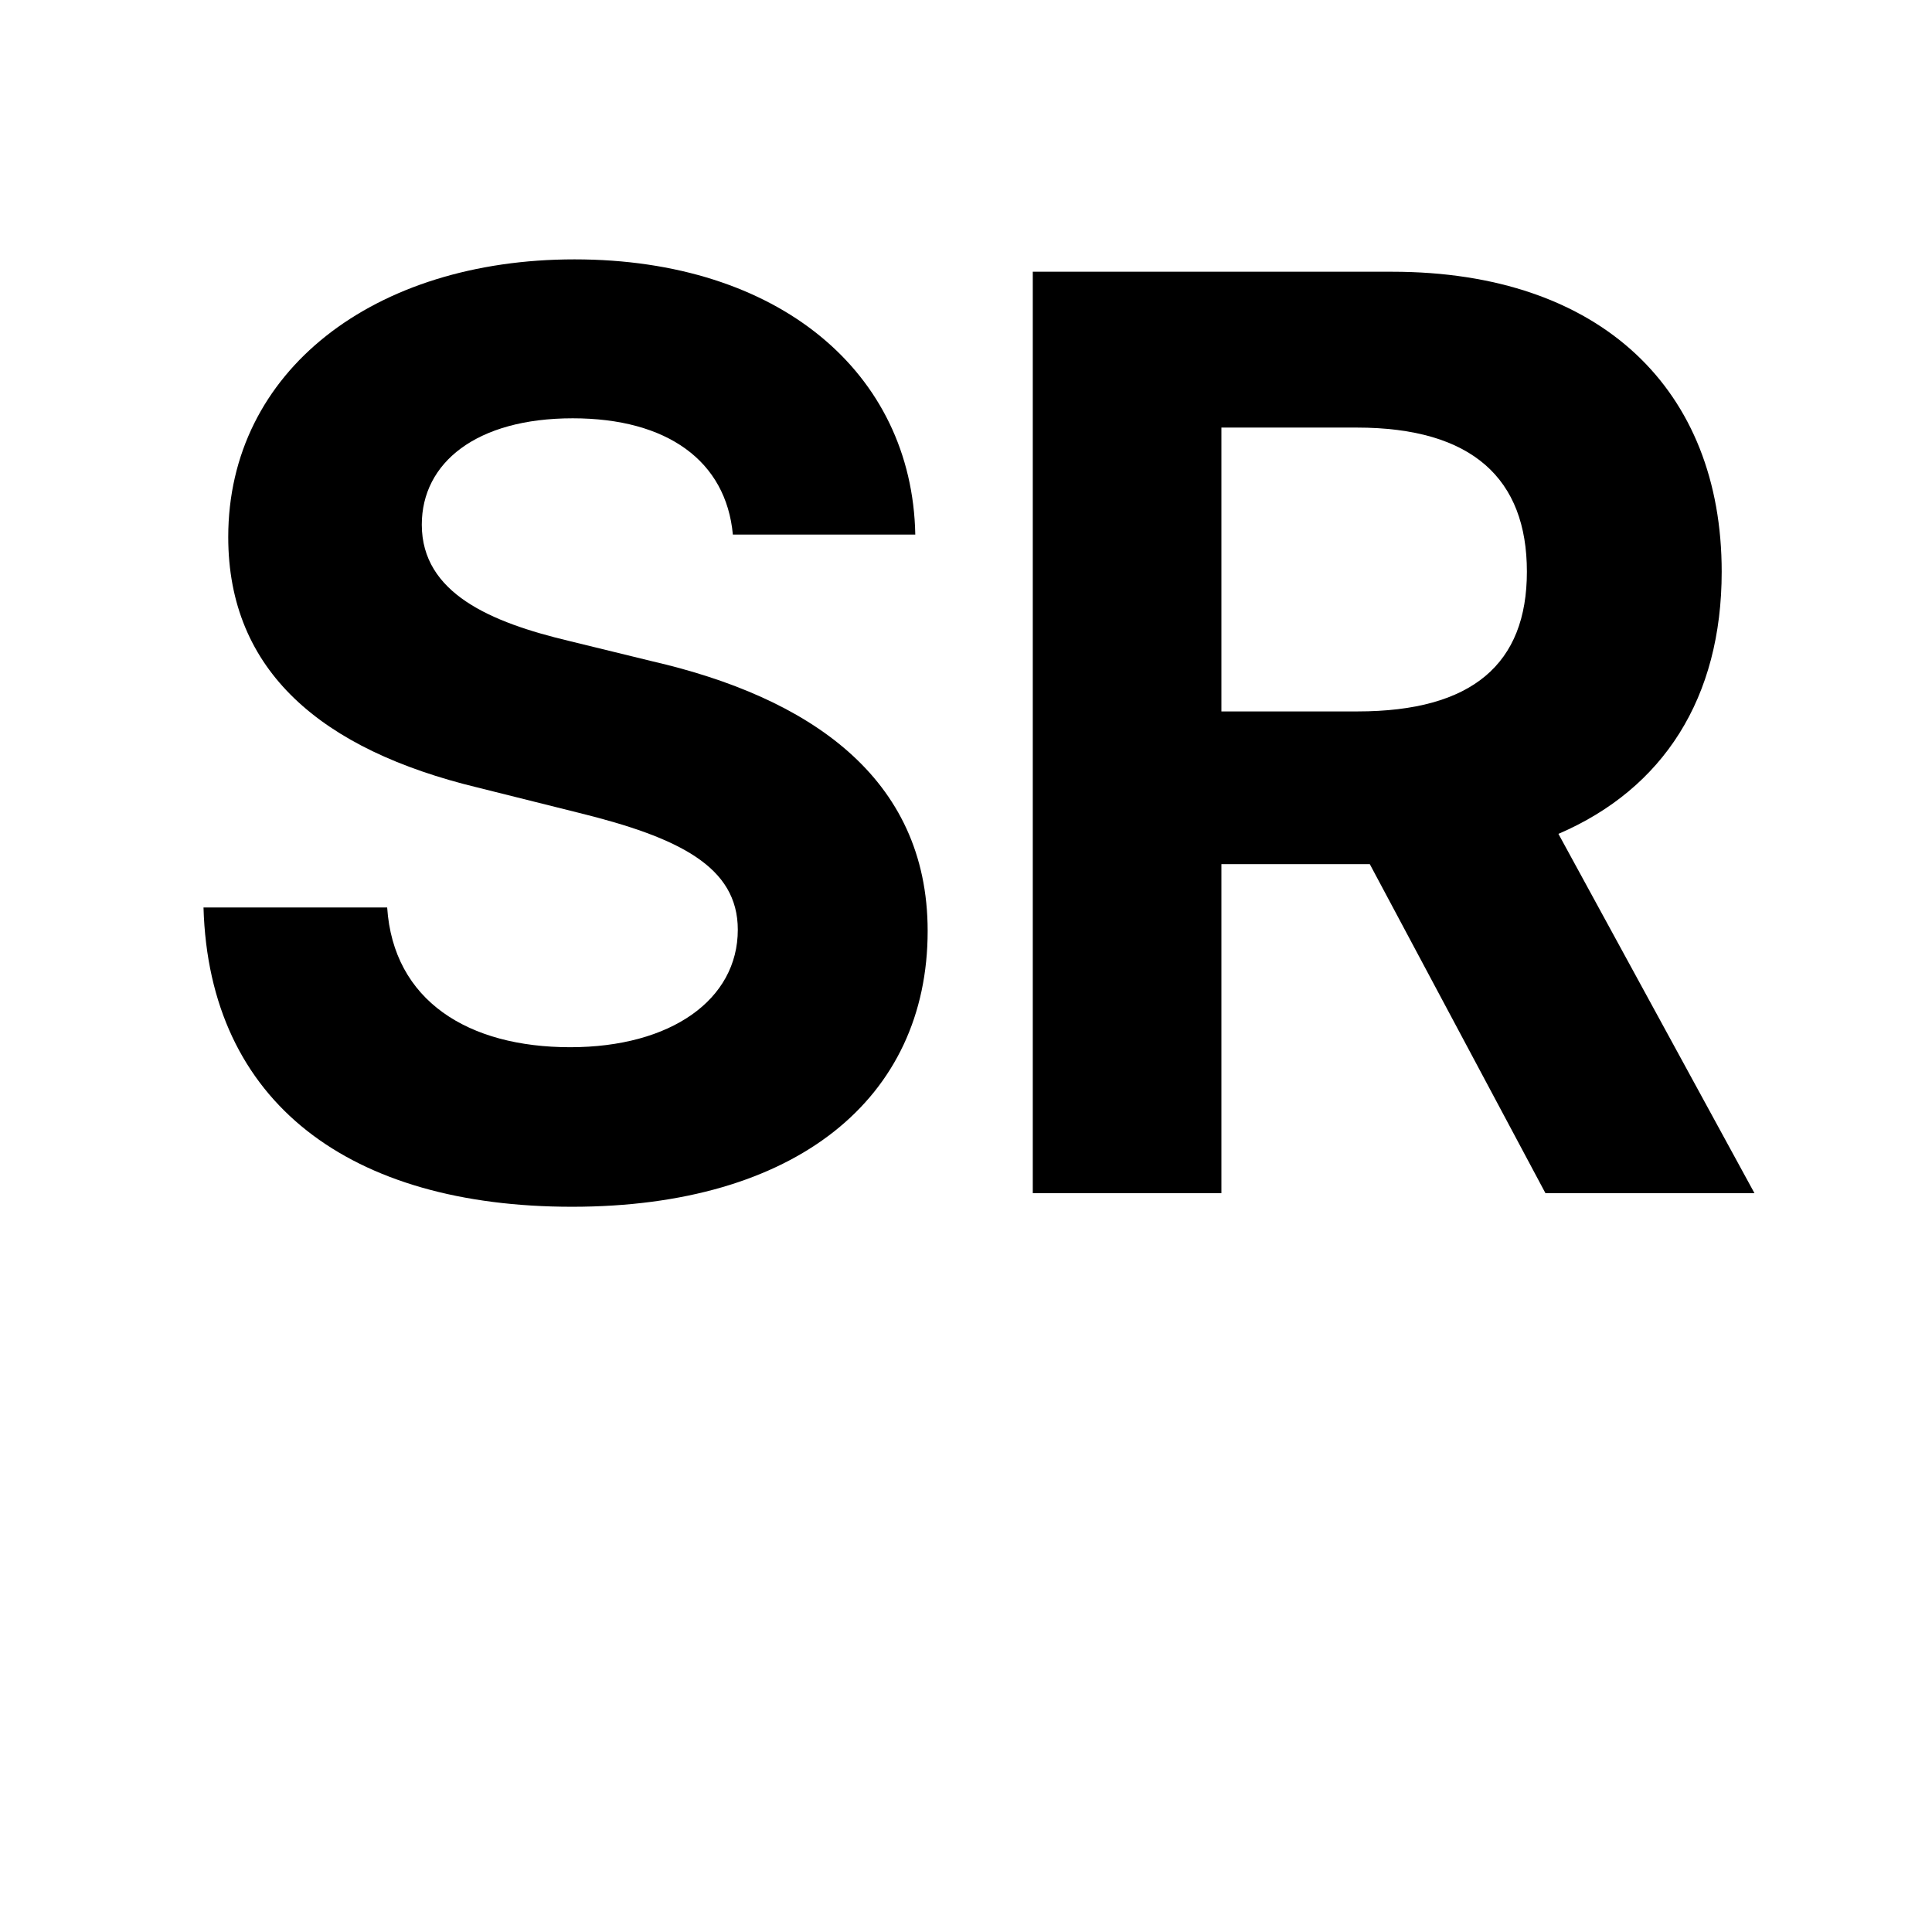
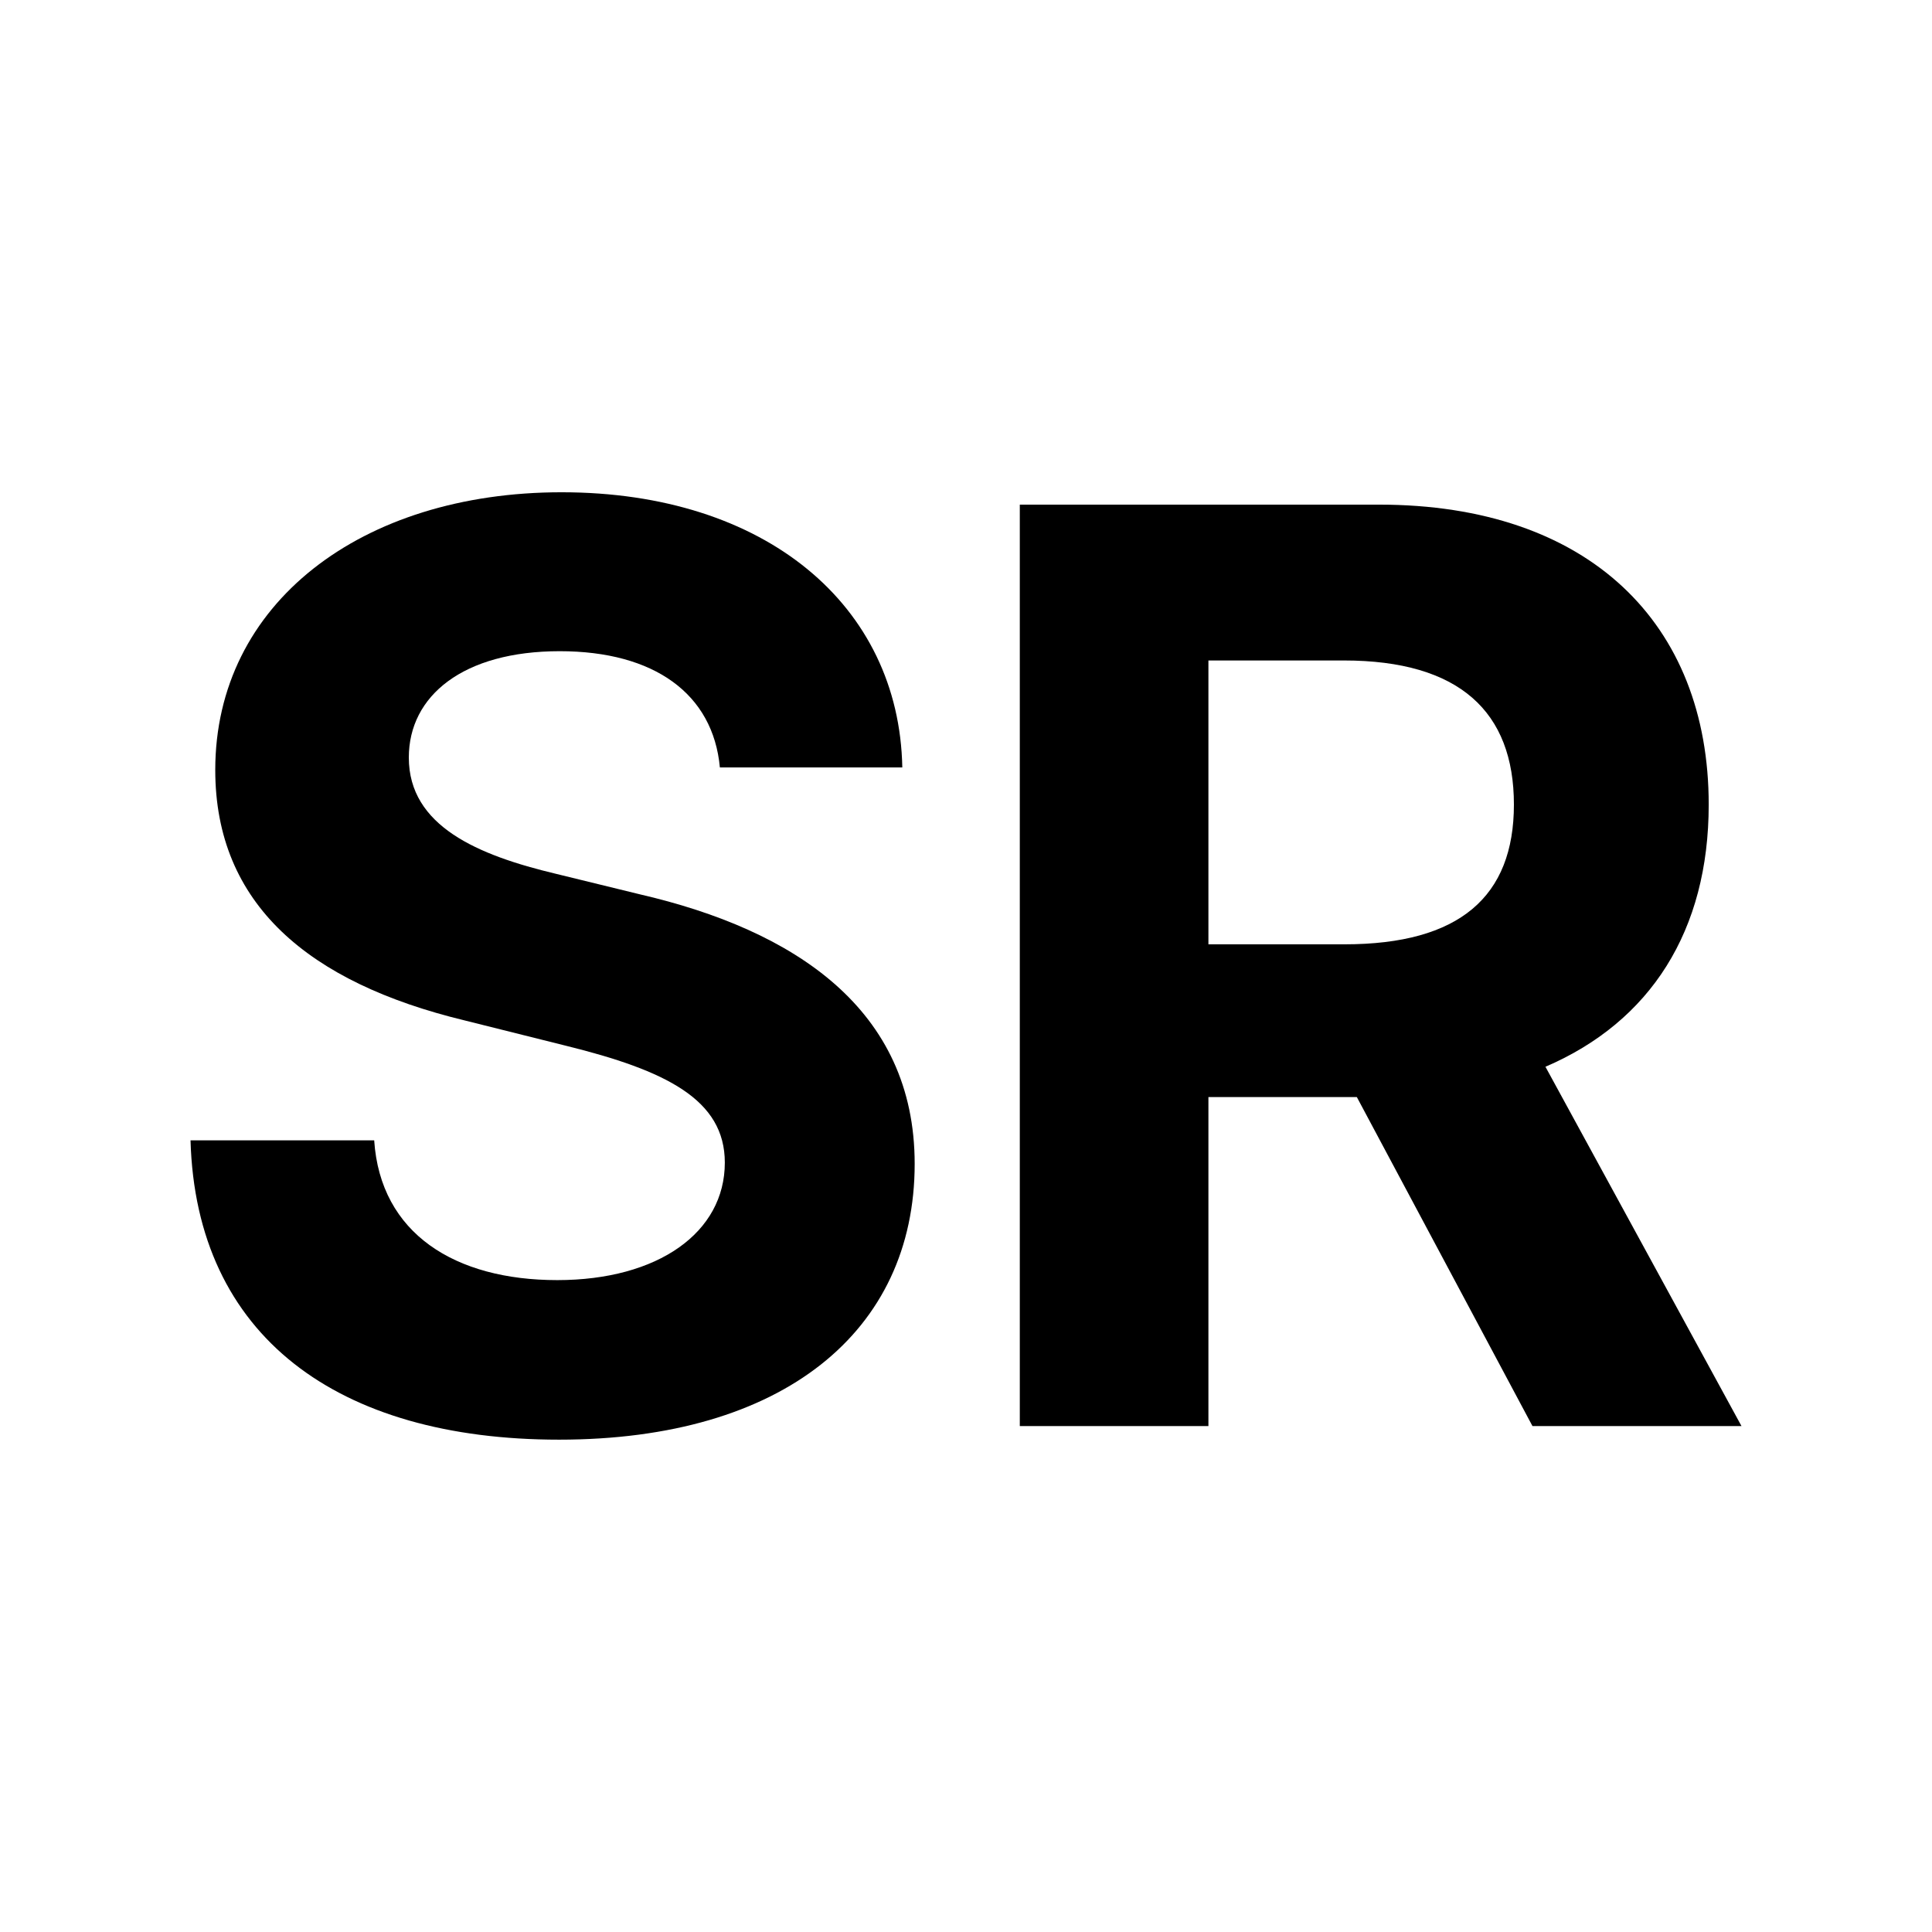
<svg xmlns="http://www.w3.org/2000/svg" viewBox="0 0 128 128">
-   <g fill="#000000" transform="translate(10 79.05) scale(0.040971 -0.040971)">
+   <g fill="#000000" transform="translate(9.14 94.48) scale(0.040971 -0.040971)">
    <path d="M681 -22C1043 -22 1256 153 1256 424C1256 674 1062 802 811 860L676 893C550 923 438 970 438 1081C438 1181 526 1253 682 1253C835 1253 930 1184 941 1065H1236C1231 1327 1015 1510 685 1510C361 1510 125 1330 125 1061C125 844 276 717 528 656L692 615C854 575 949 528 949 426C949 313 841 236 678 236C513 236 392 311 382 462H85C94 145 323 -22 681 -22Z" />
    <path d="M135 0H440V532H680L964 0H1302L985 581C1155 654 1249 801 1249 1005C1249 1298 1055 1490 716 1490H135ZM440 779V1238H659C846 1238 934 1155 934 1005C934 856 846 779 660 779Z" transform="translate(1291 0)" />
  </g>
</svg>
